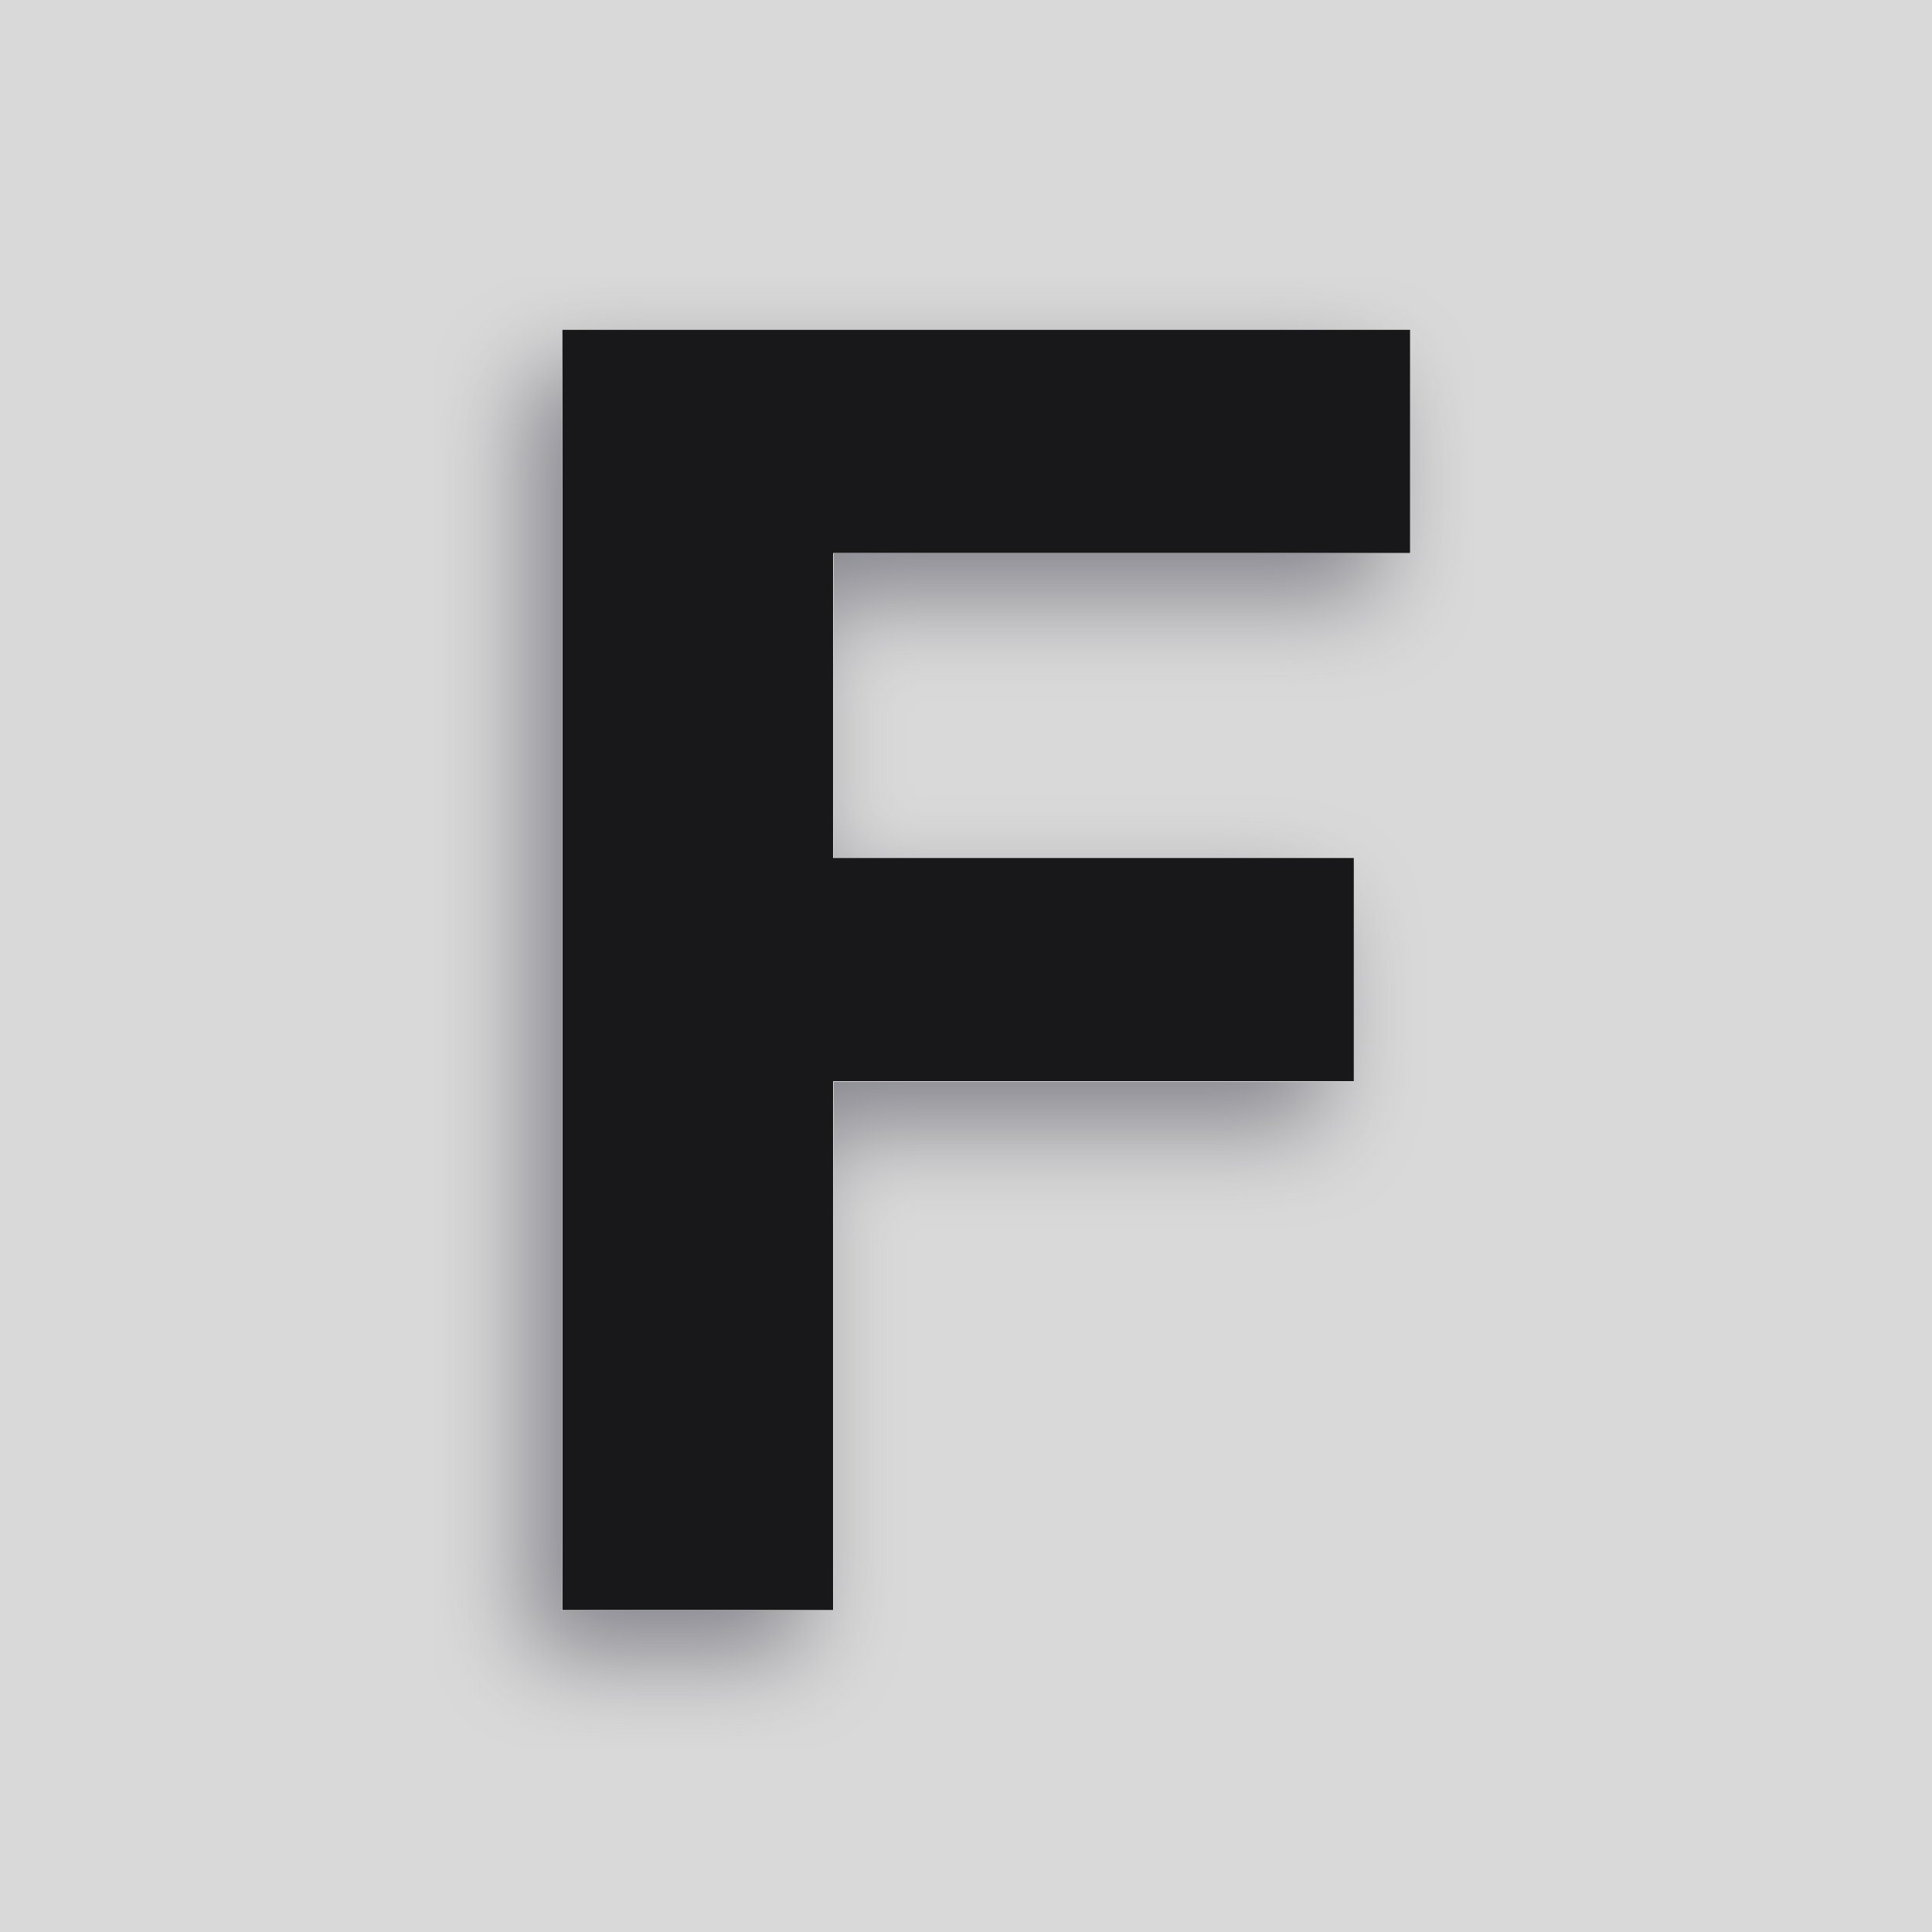
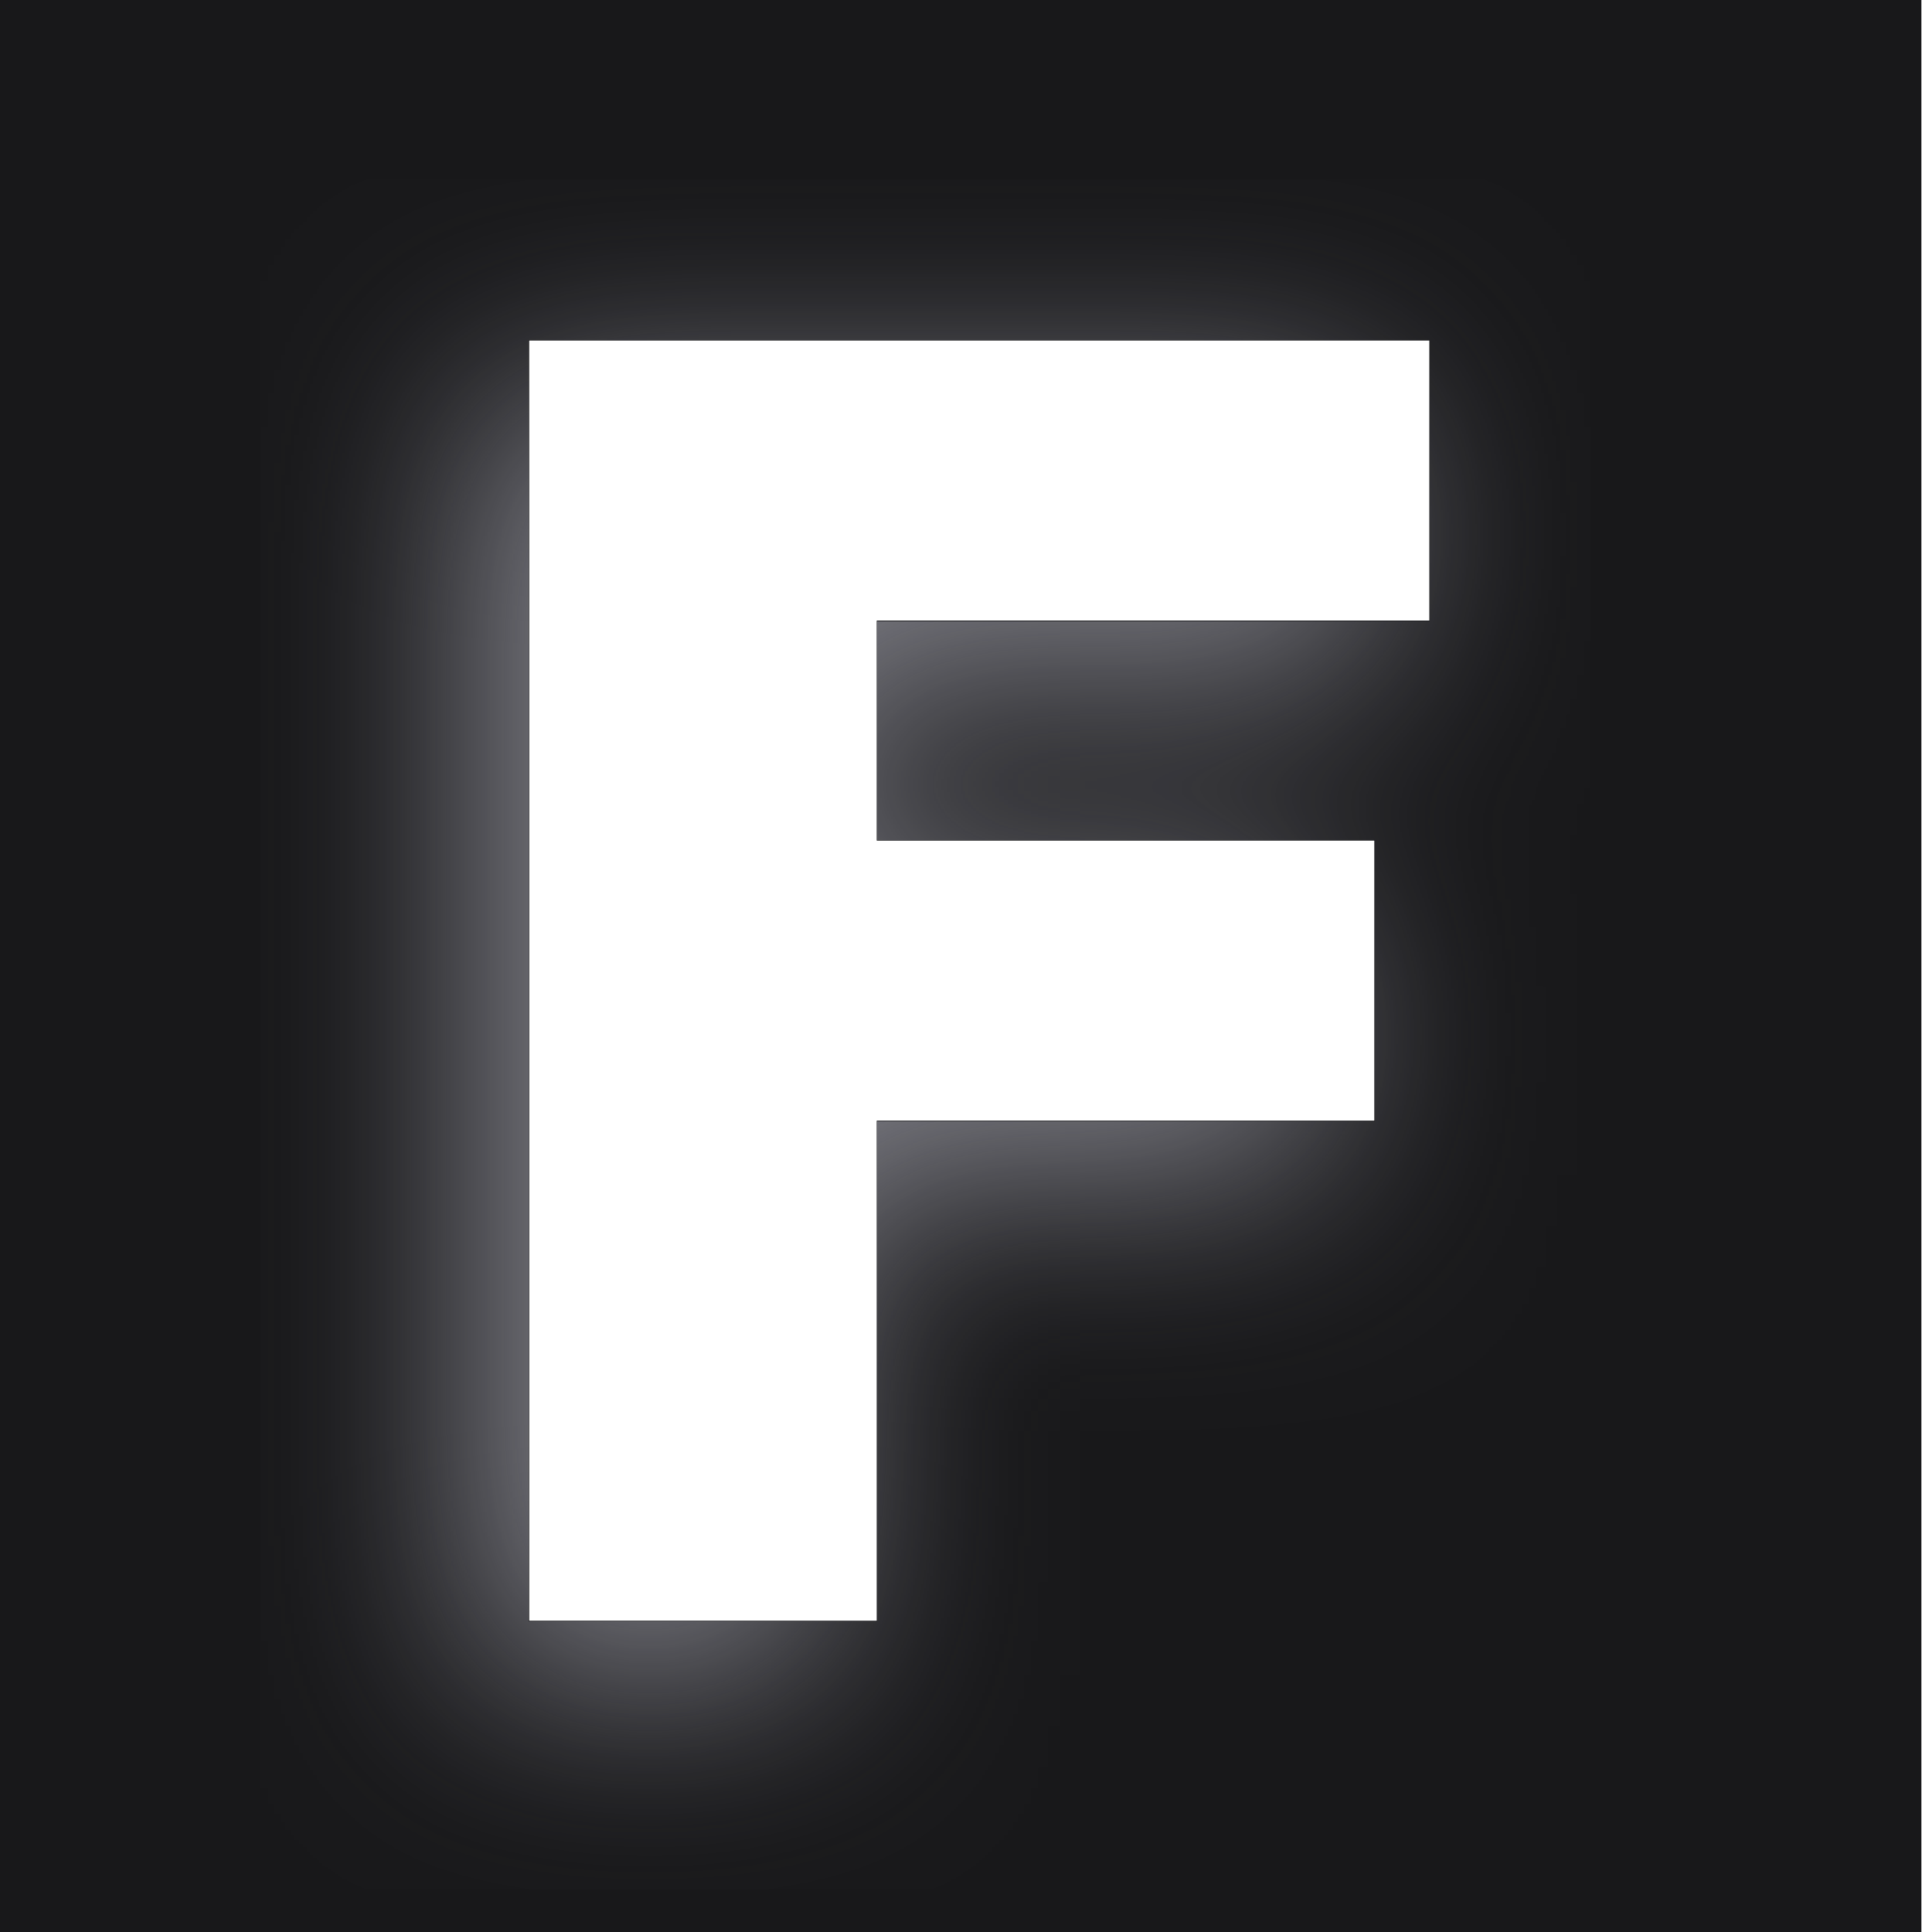
- <svg xmlns="http://www.w3.org/2000/svg" width="180" height="180" viewBox="0 0 180 180" fill="none">
-   <rect width="180" height="180" fill="#D9D9D9" />
+ <svg xmlns="http://www.w3.org/2000/svg" width="179" height="180" viewBox="0 0 179 180" fill="none">
+   <rect width="179" height="180" fill="#18181A" />
  <g filter="url(#filter0_d_173_4)">
-     <path d="M52.4 150V30.727H131.371V51.519H77.617V79.939H126.13V100.73H77.617V150H52.4Z" fill="#18181A" />
+     <path d="M49.301 151V31.727H133.164V57.818H81.681V78.318H128.039V104.409H81.681V151H49.301Z" fill="white" />
  </g>
  <defs>
-     <filter id="filter0_d_173_4" x="40.4" y="25.727" width="96.971" height="137.273" filterUnits="userSpaceOnUse" color-interpolation-filters="sRGB">
+     <filter id="filter0_d_173_4" x="24.301" y="16.727" width="123.864" height="159.273" filterUnits="userSpaceOnUse" color-interpolation-filters="sRGB">
      <feFlood flood-opacity="0" result="BackgroundImageFix" />
      <feColorMatrix in="SourceAlpha" type="matrix" values="0 0 0 0 0 0 0 0 0 0 0 0 0 0 0 0 0 0 127 0" result="hardAlpha" />
-       <feOffset dx="-3" dy="4" />
-       <feGaussianBlur stdDeviation="4.5" />
+       <feOffset dx="-5" dy="5" />
+       <feGaussianBlur stdDeviation="10" />
      <feComposite in2="hardAlpha" operator="out" />
      <feColorMatrix type="matrix" values="0 0 0 0 0.518 0 0 0 0 0.518 0 0 0 0 0.549 0 0 0 1 0" />
      <feBlend mode="normal" in2="BackgroundImageFix" result="effect1_dropShadow_173_4" />
      <feBlend mode="normal" in="SourceGraphic" in2="effect1_dropShadow_173_4" result="shape" />
    </filter>
  </defs>
</svg>
